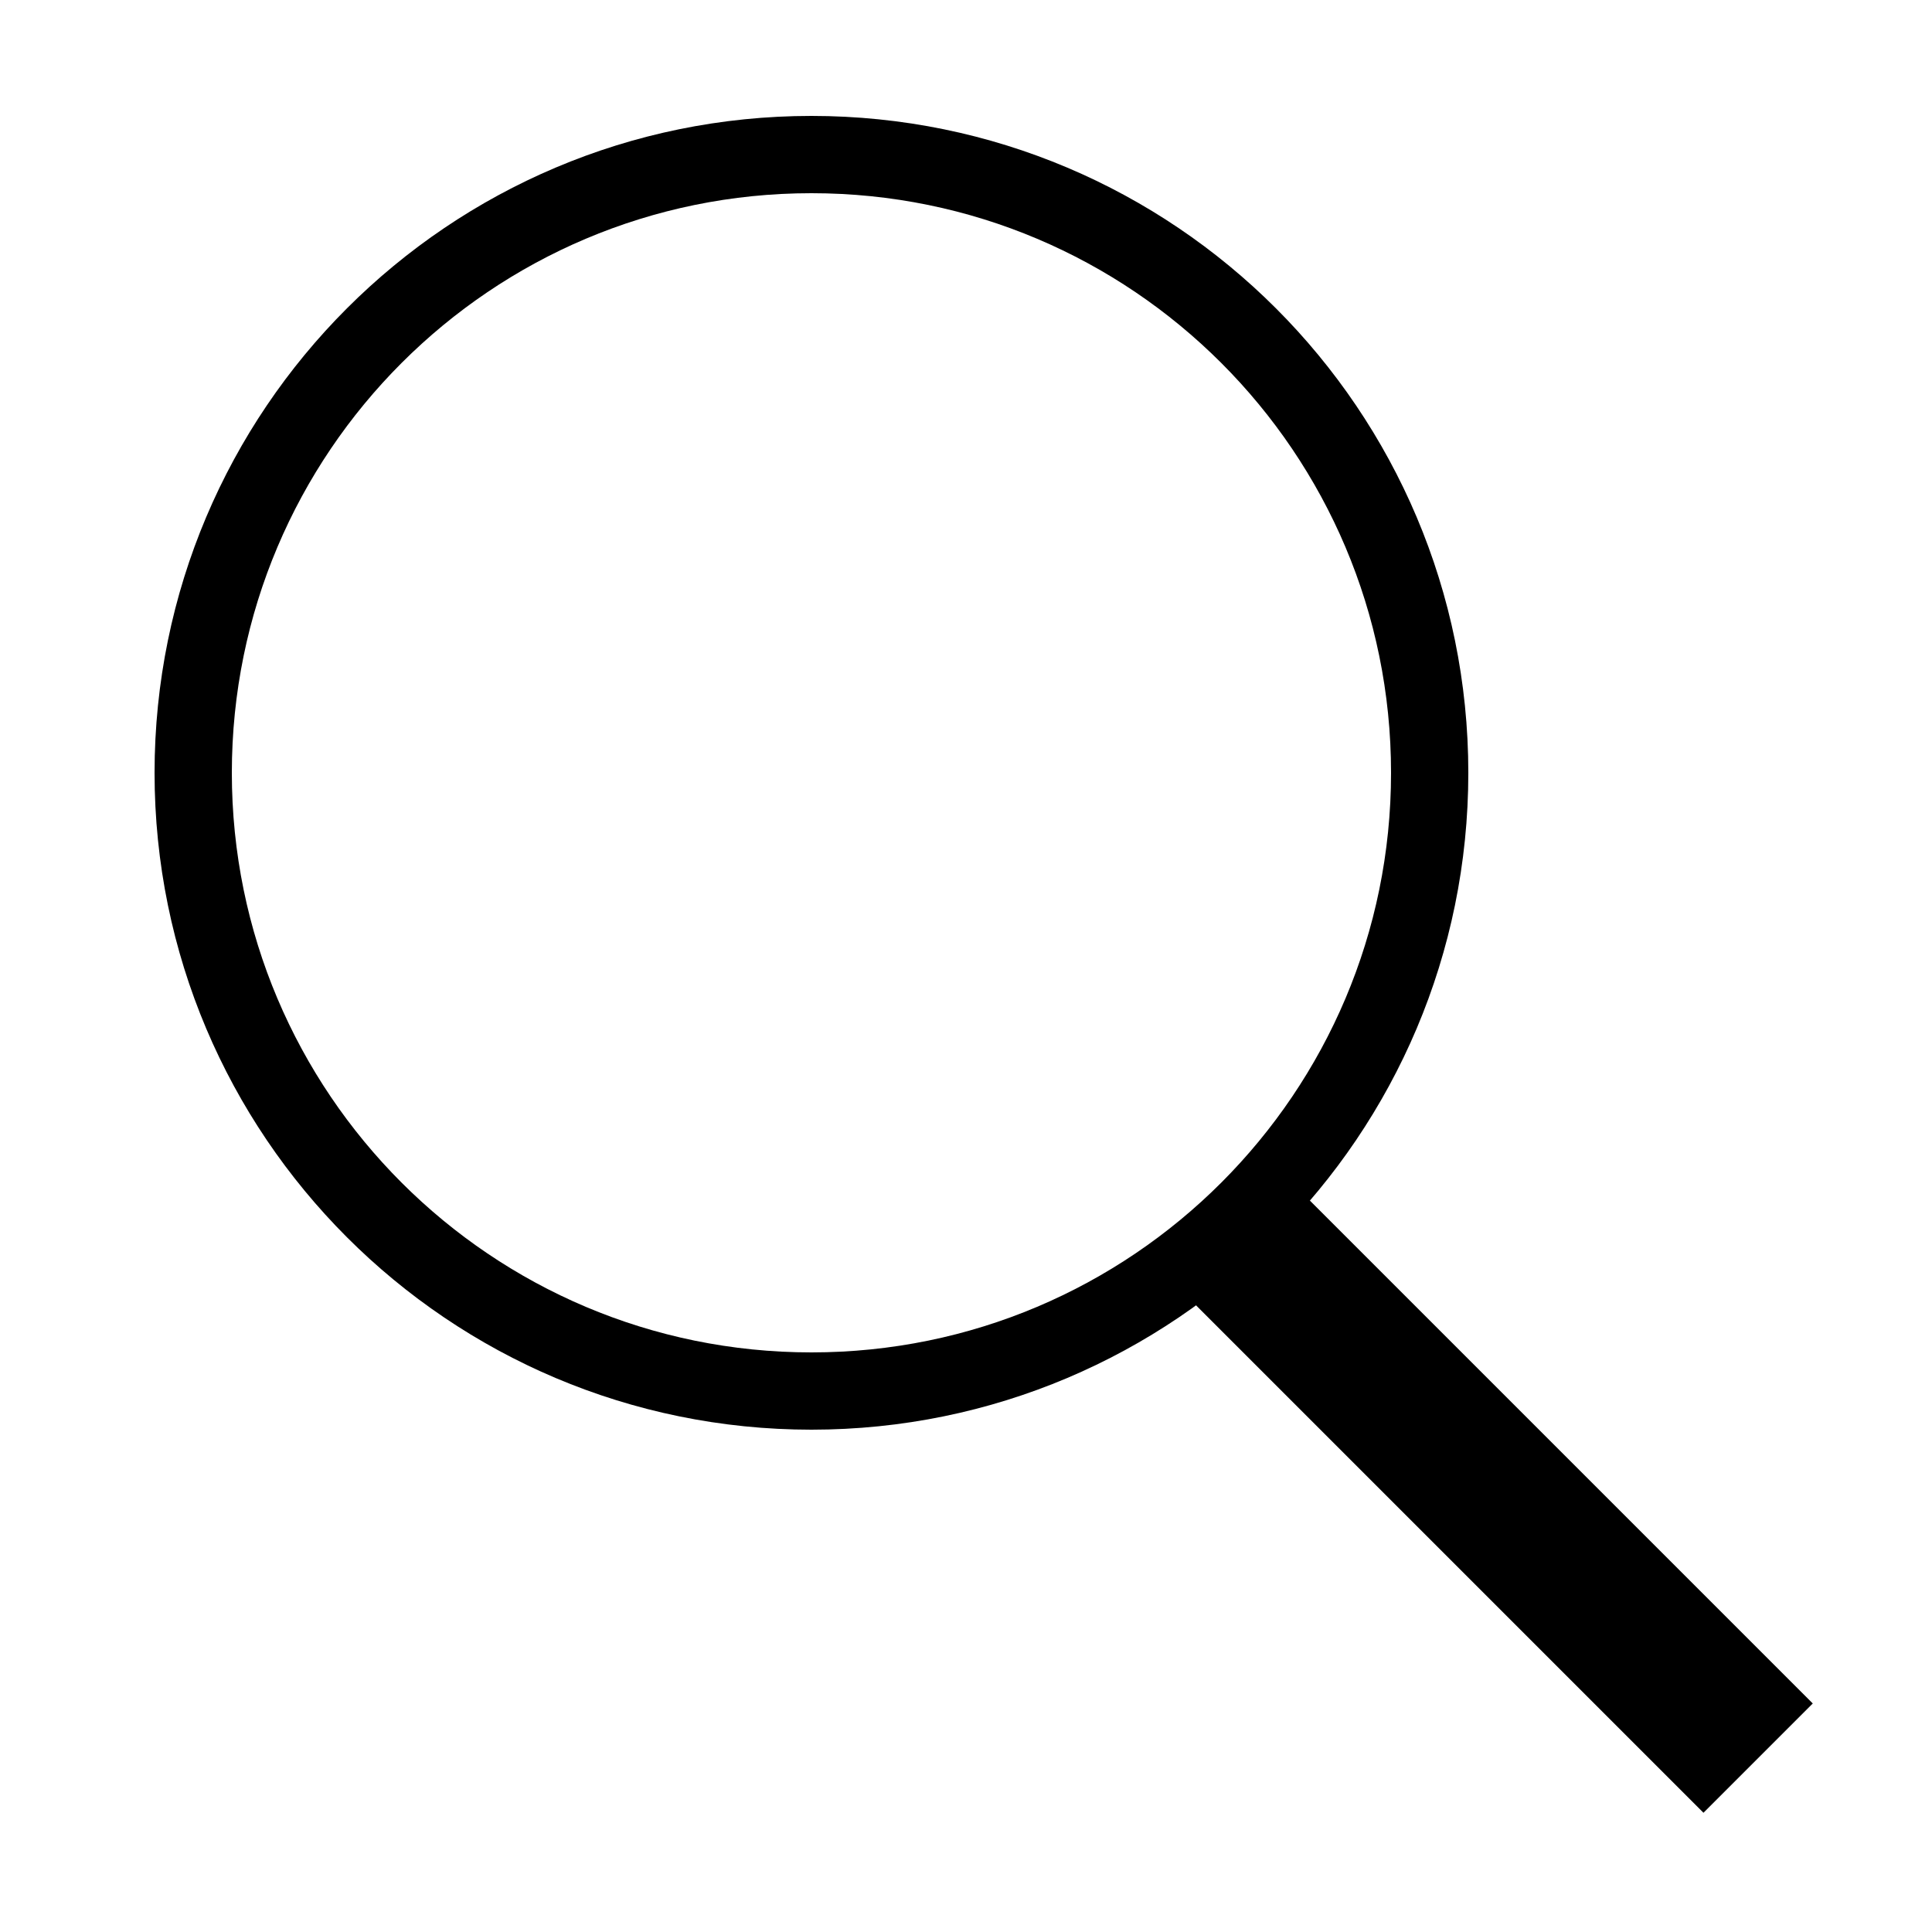
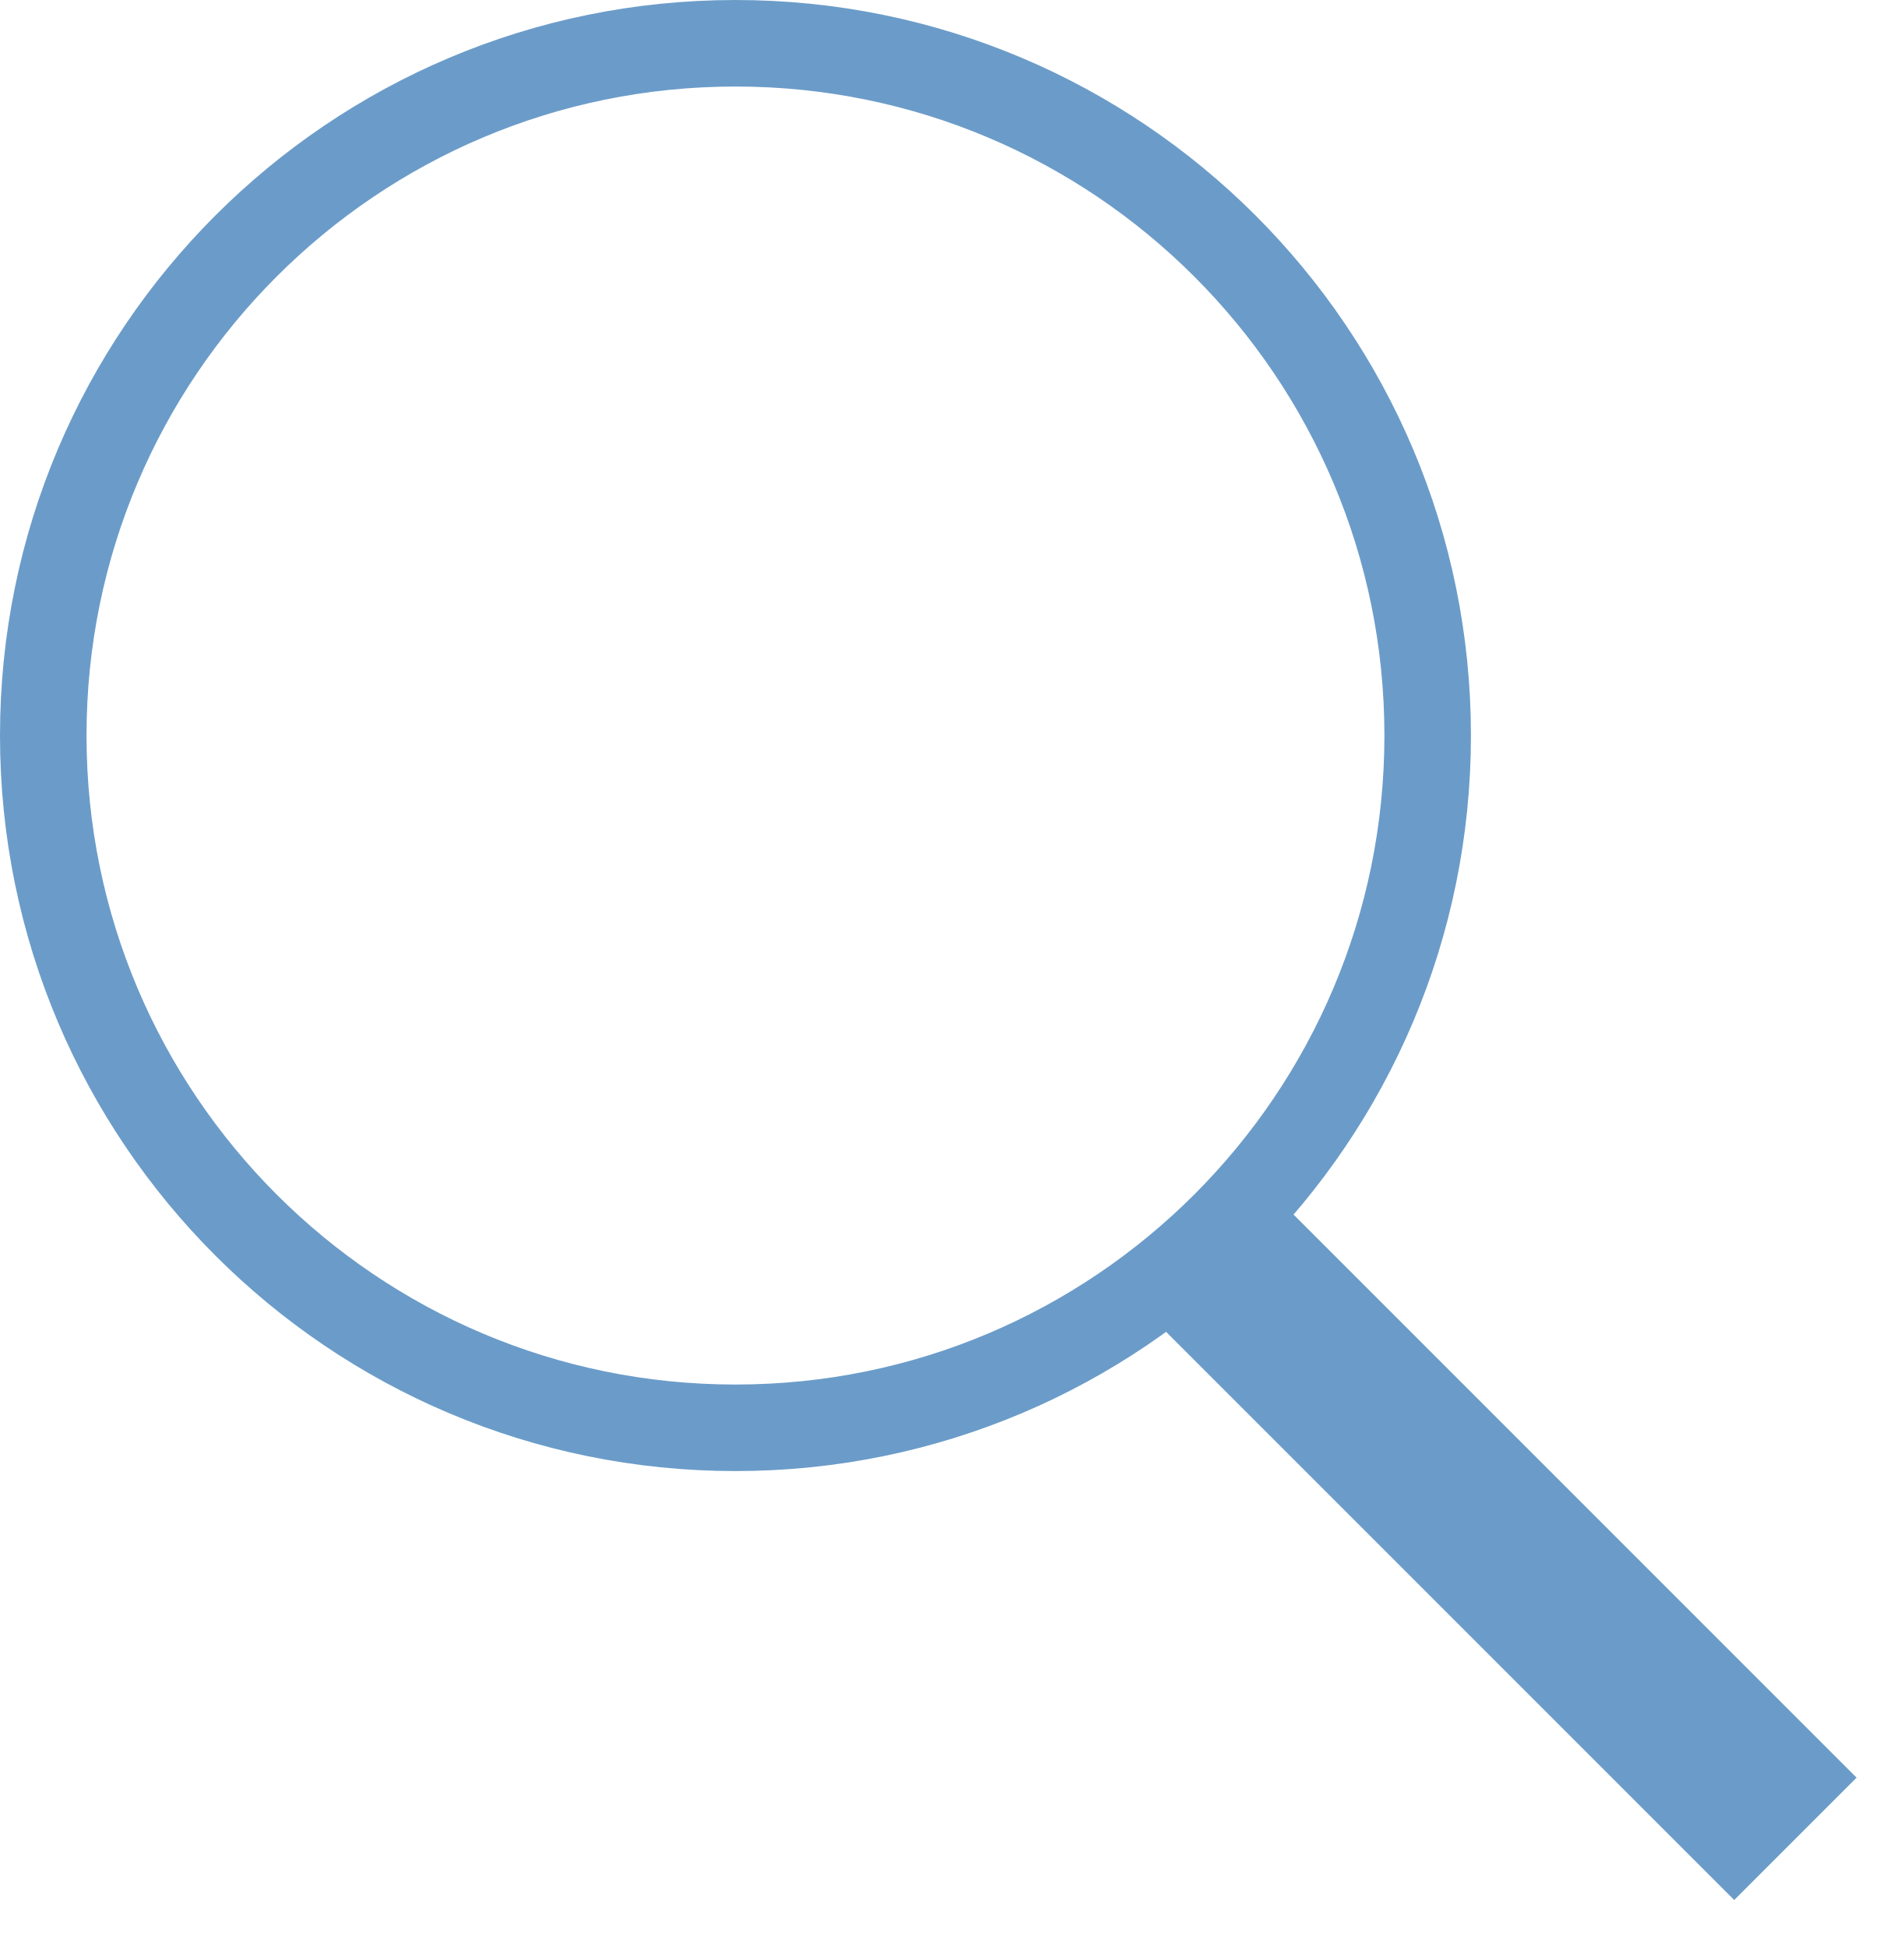
- <svg xmlns="http://www.w3.org/2000/svg" version="1.1" id="Layer_1" x="0px" y="0px" width="50px" height="50px" viewBox="0 0 50 50" enable-background="new 0 0 50 50" xml:space="preserve" fill="#000000">
-   <circle fill="none" stroke="#000000" stroke-width="2" stroke-linecap="round" stroke-miterlimit="10" cx="21" cy="20" r="16" />
-   <line fill="none" stroke="#000000" stroke-width="4" stroke-miterlimit="10" x1="32.229" y1="32.229" x2="45.5" y2="45.5" />
+ <svg xmlns="http://www.w3.org/2000/svg" width="44px" height="45px" viewBox="0 0 44 45" version="1.1">
+   <defs />
+   <g id="Page-1" stroke="none" stroke-width="1" fill="none" fill-rule="evenodd">
+     <g id="search" transform="translate(1, 1)" stroke="#6B9CC9">
+       <circle id="Oval" stroke-width="2" cx="16" cy="16" r="16" />
+       <path d="M27.229,28.229 L40.5,41.5" id="Shape" stroke-width="4" />
+     </g>
+   </g>
</svg>
